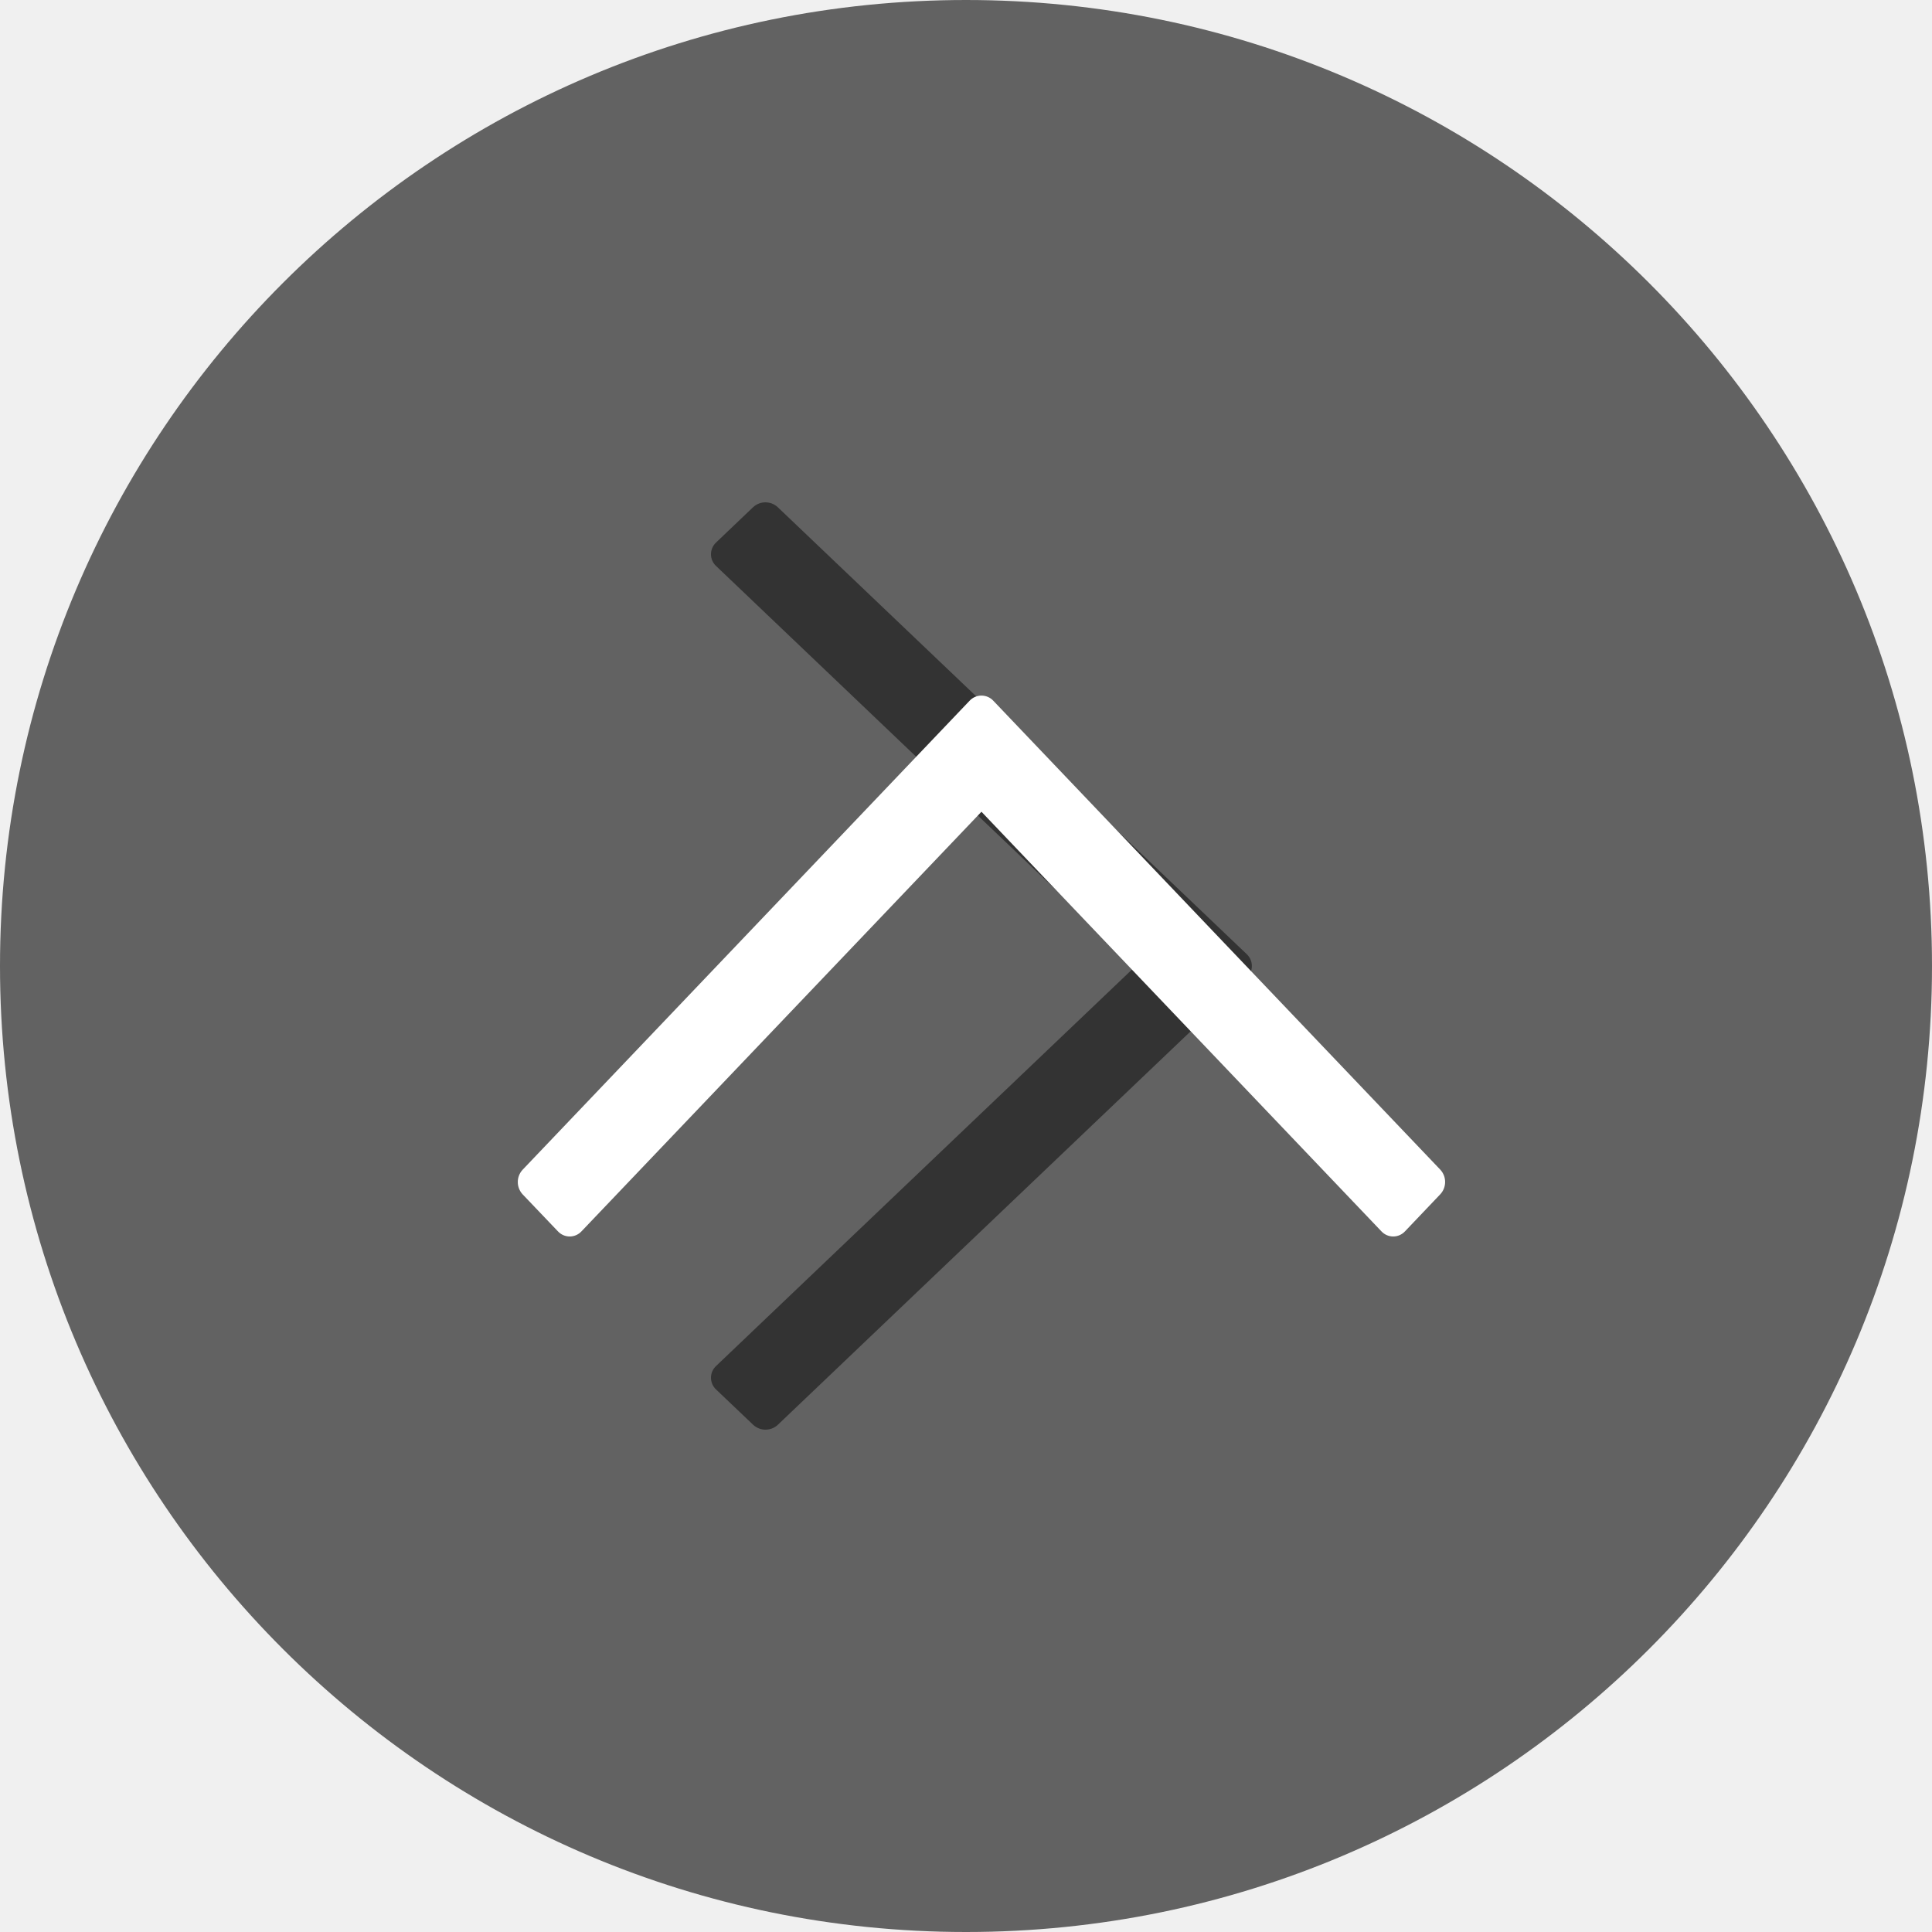
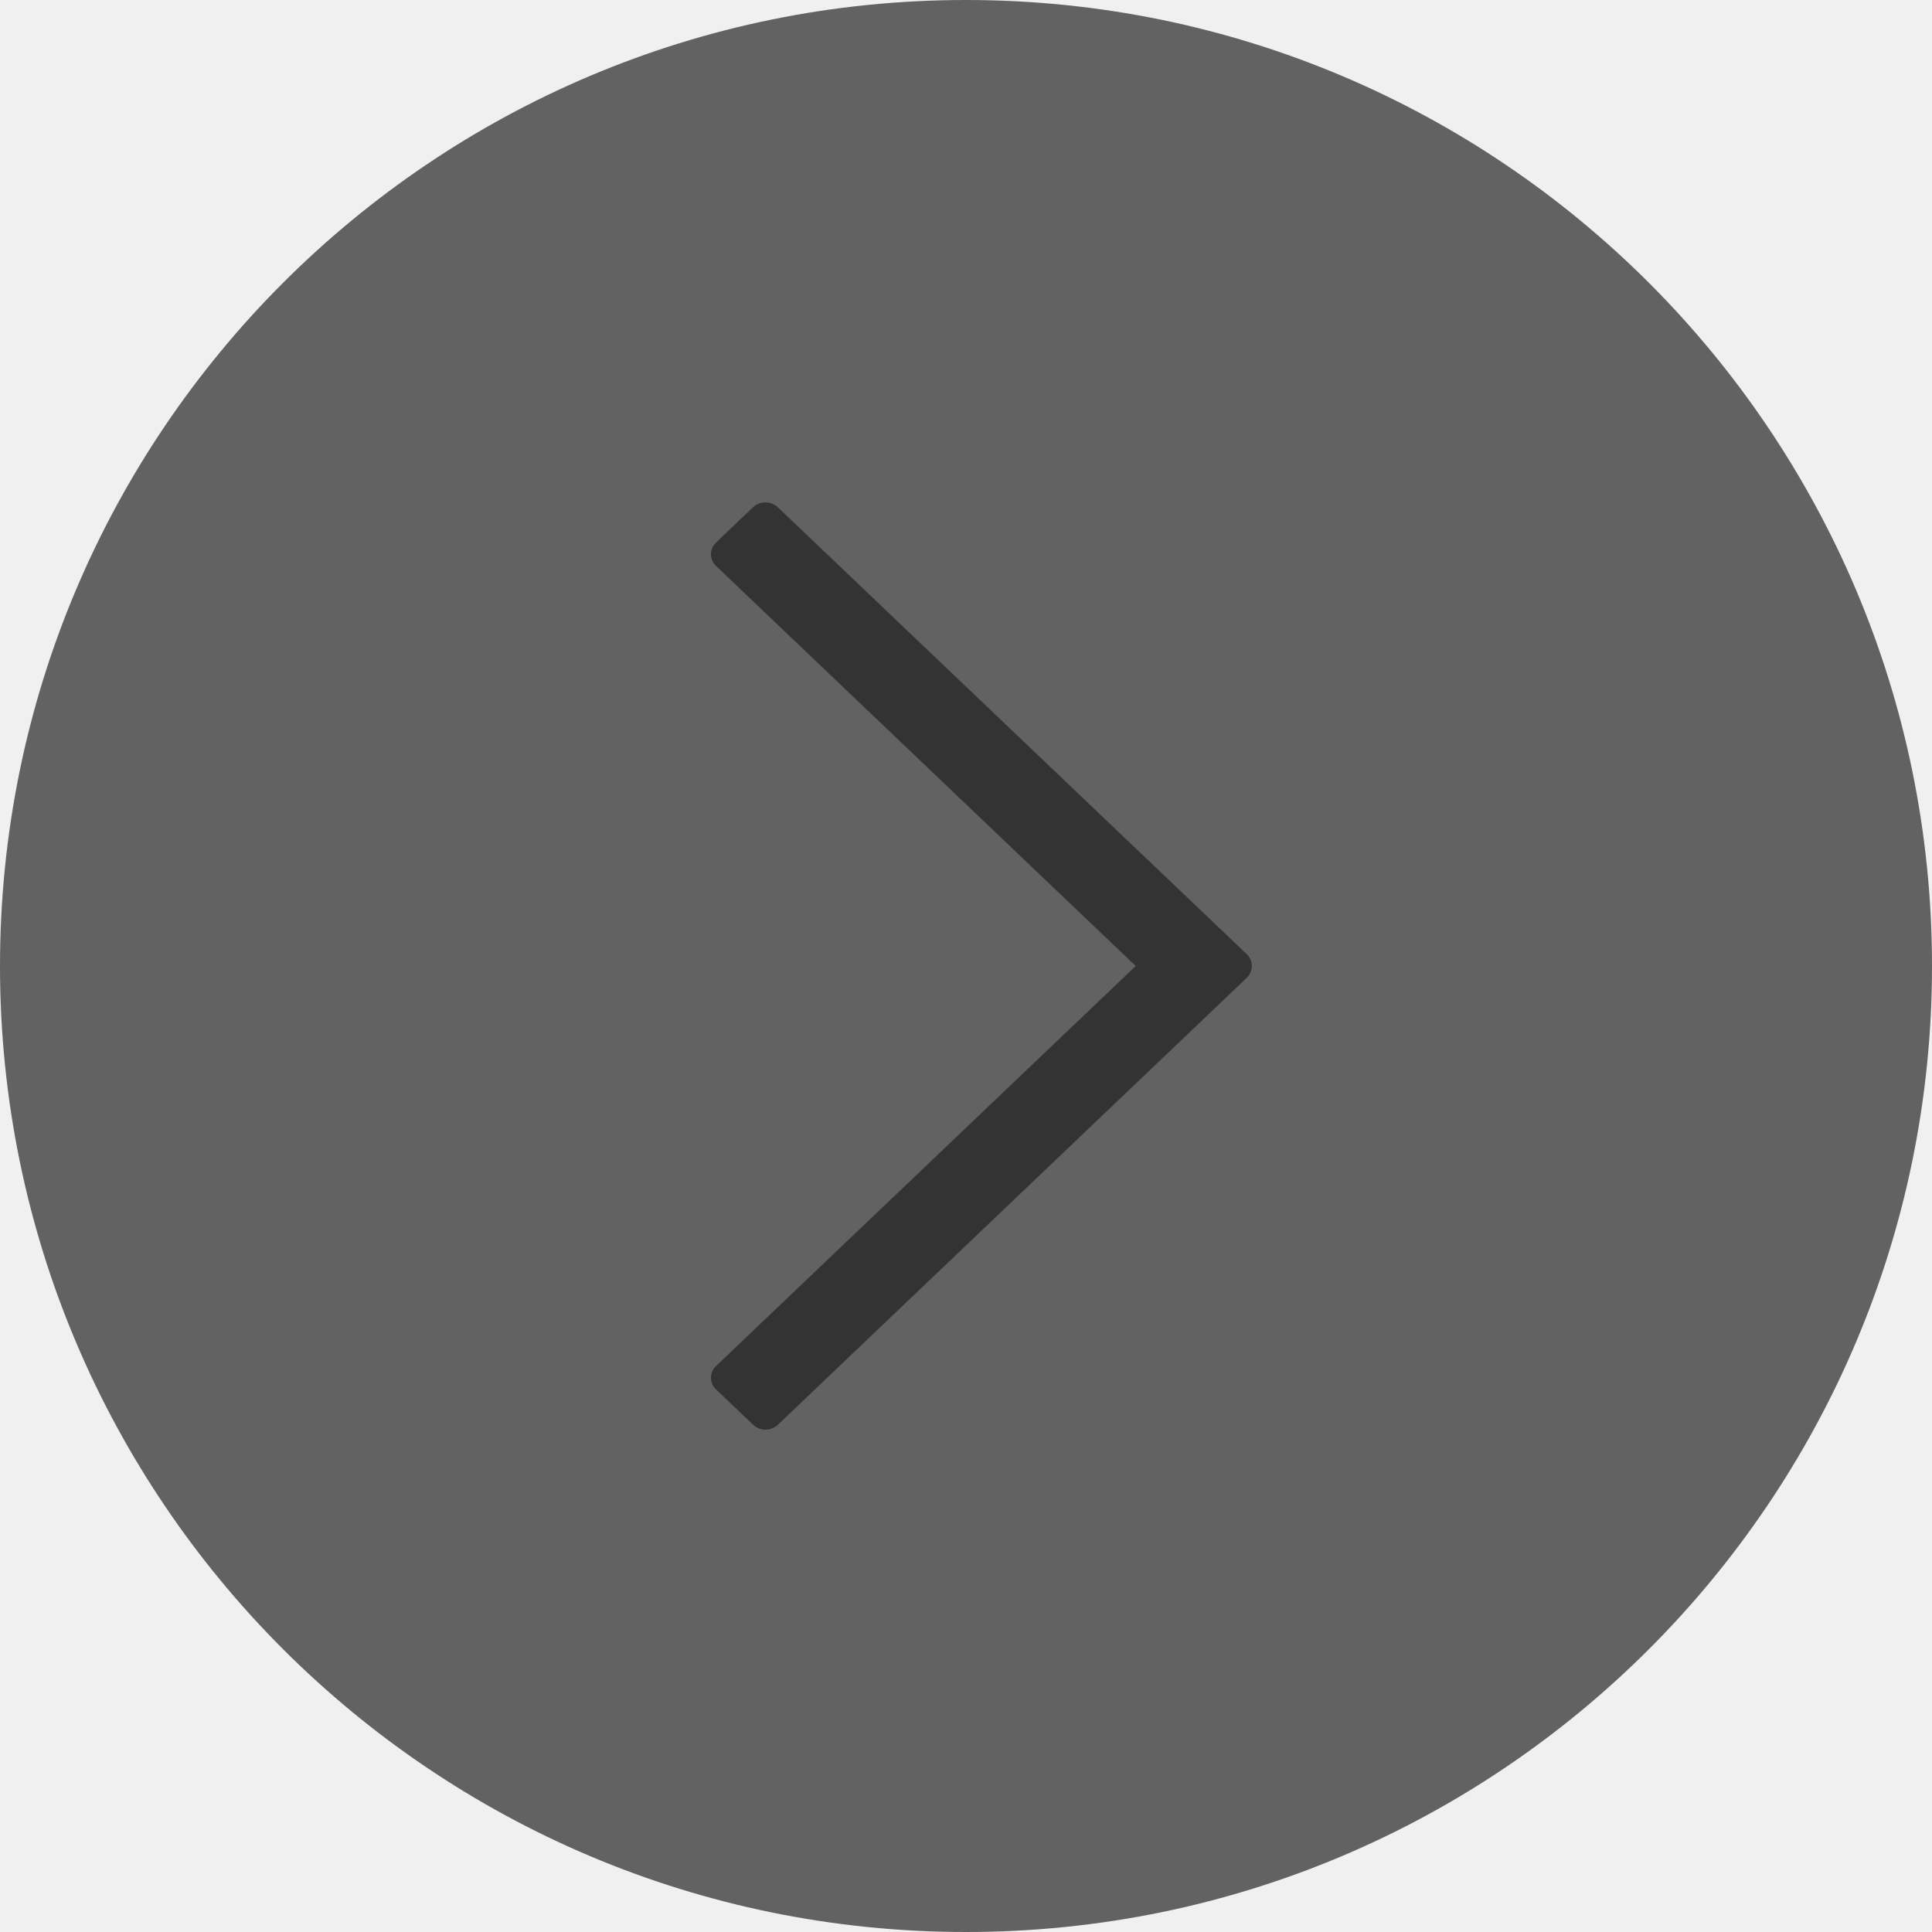
<svg xmlns="http://www.w3.org/2000/svg" xmlns:xlink="http://www.w3.org/1999/xlink" width="25" height="25" viewBox="0 0 25 25">
  <defs>
    <path id="a" d="M11.496 9.7l-5.43 5.176a.208.208 0 0 0 0 .304l.48.457a.234.234 0 0 0 .319 0l6.069-5.785a.21.21 0 0 0 0-.304l-6.07-5.785a.234.234 0 0 0-.319 0l-.479.457a.208.208 0 0 0 0 .304l5.43 5.176z" />
  </defs>
  <g fill="none" fill-rule="evenodd">
    <circle cx="12.5" cy="12.5" r="12.5" fill="#333" opacity=".75" />
    <g transform="rotate(-90 12.5 9.5)">
      <mask id="b" fill="#fff">
        <use xlink:href="#a" />
      </mask>
      <use fill="#333" fill-rule="nonzero" transform="rotate(90 9.5 9.7)" xlink:href="#a" />
      <g fill="#FFF" mask="url(#b)">
-         <path d="M1 1h17v17H1z" />
-       </g>
+                 
+             </g>
    </g>
  </g>
</svg>
